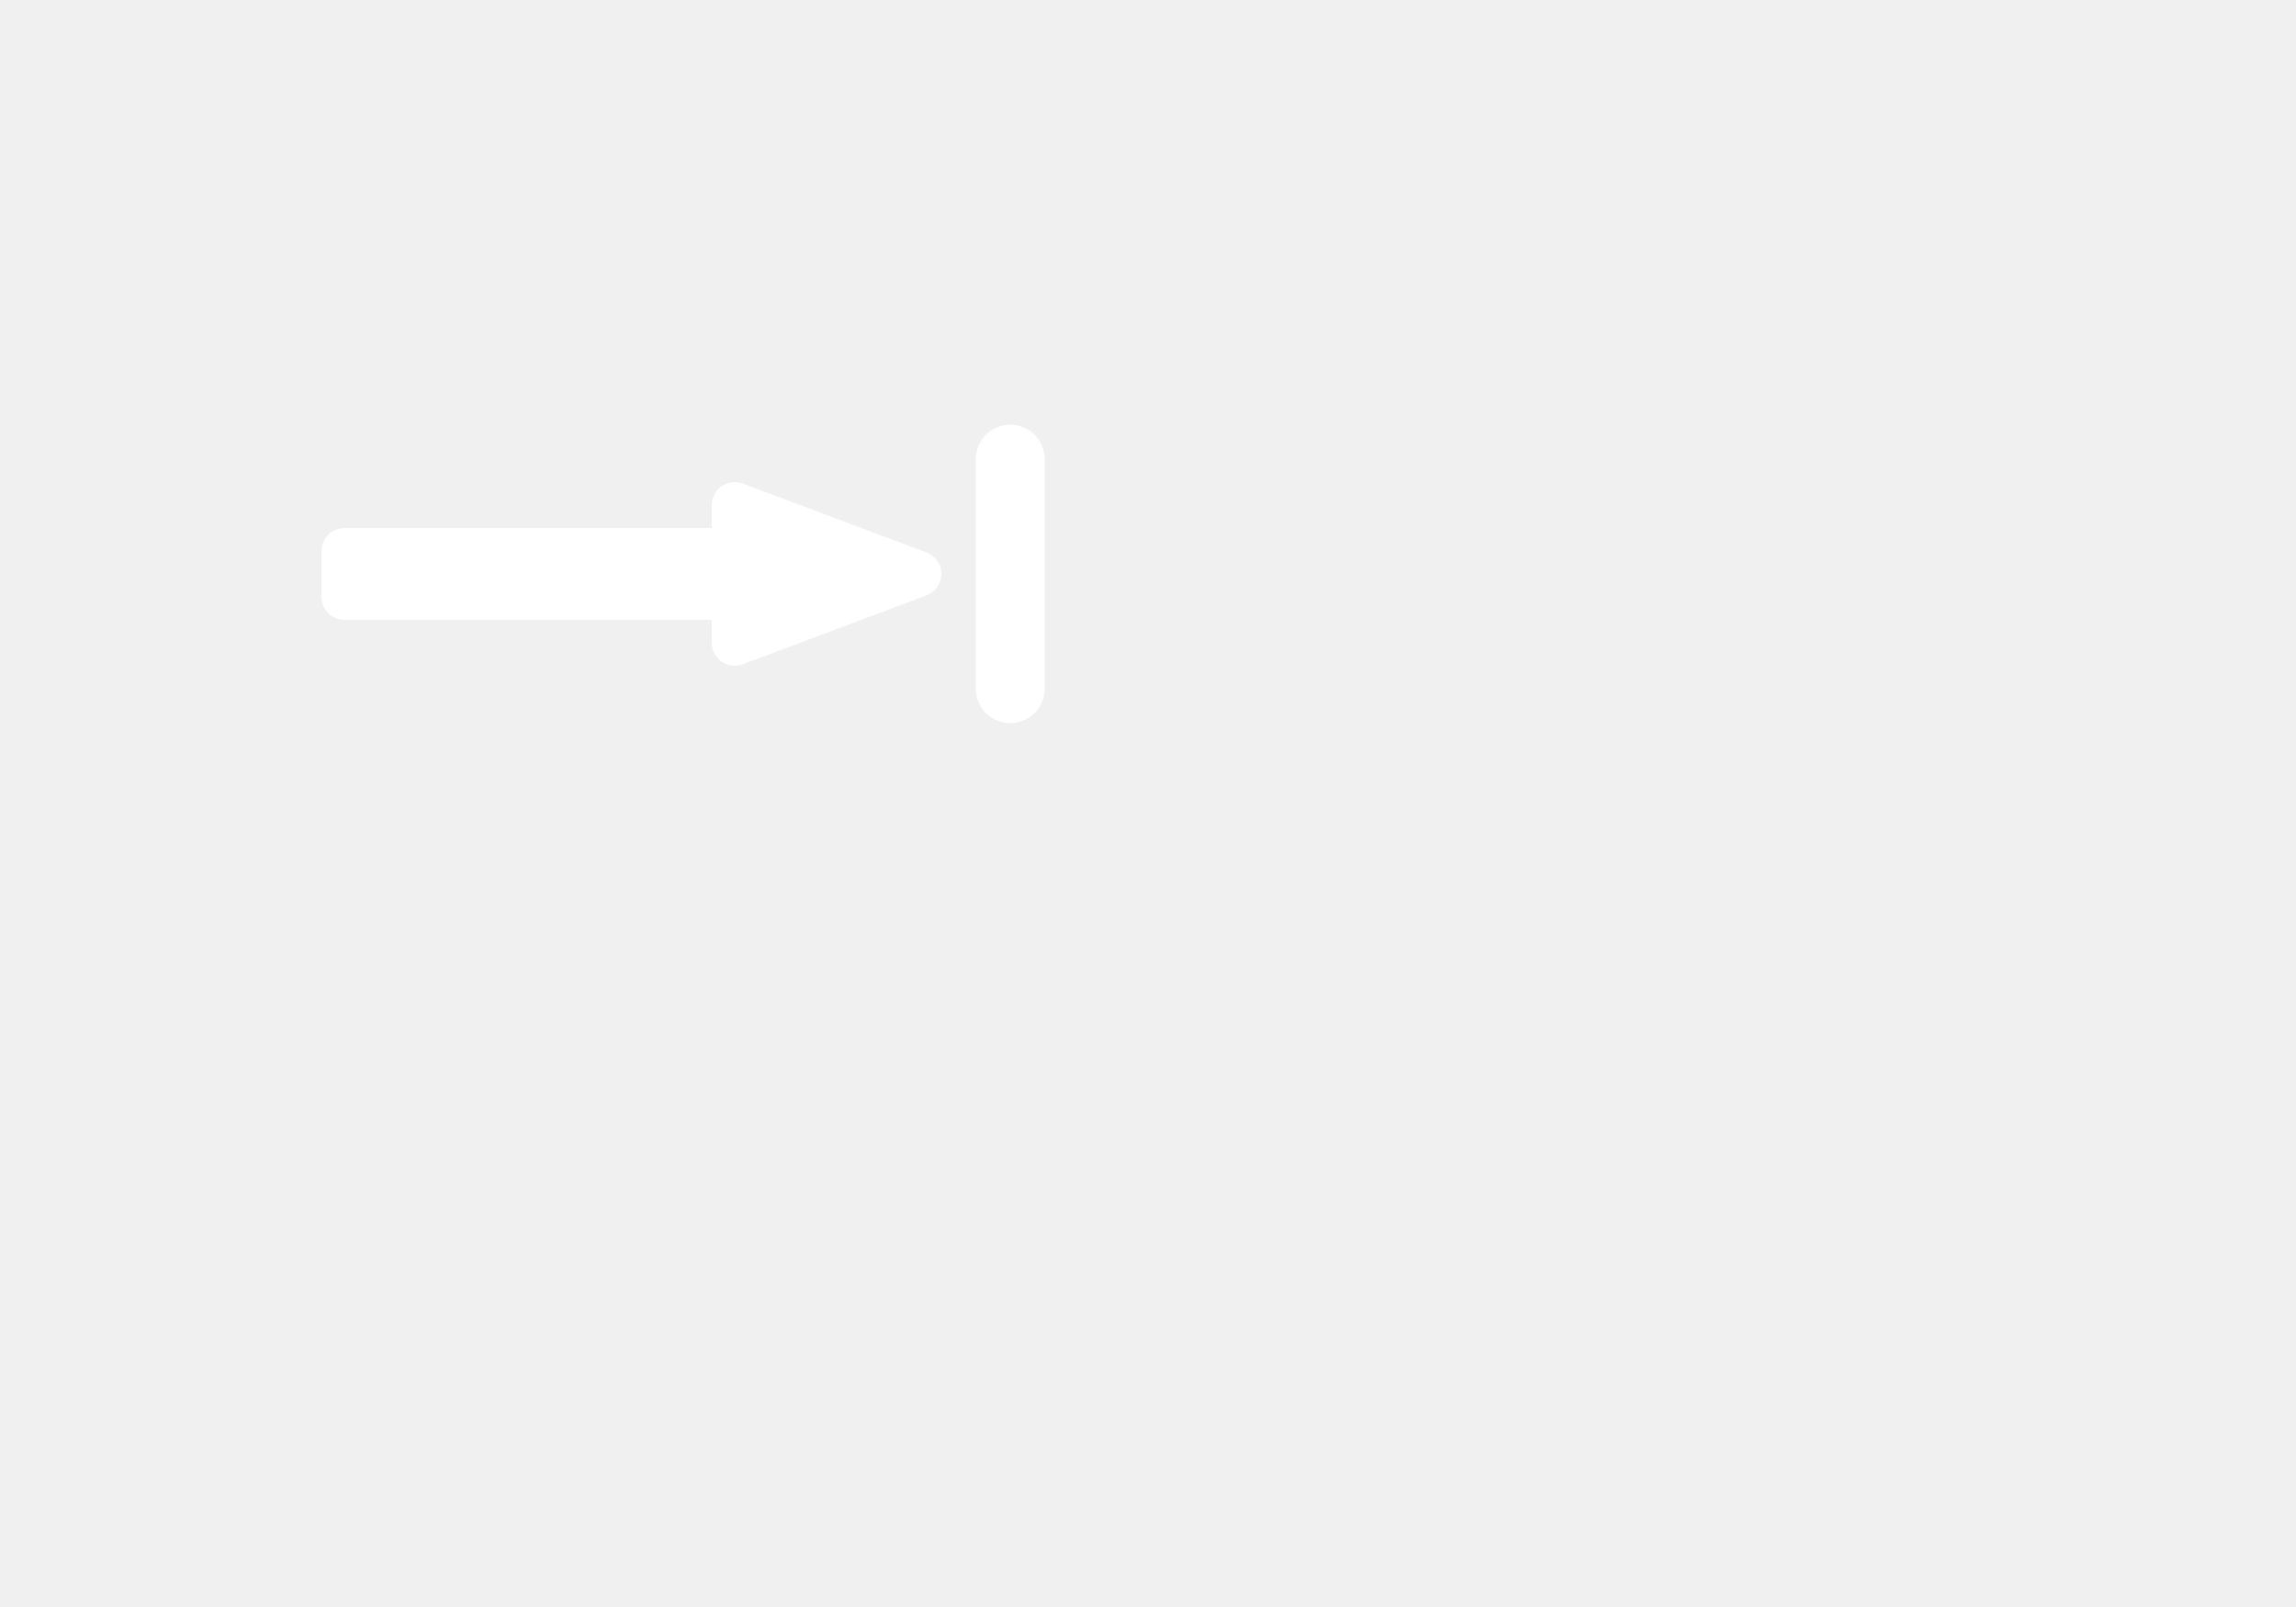
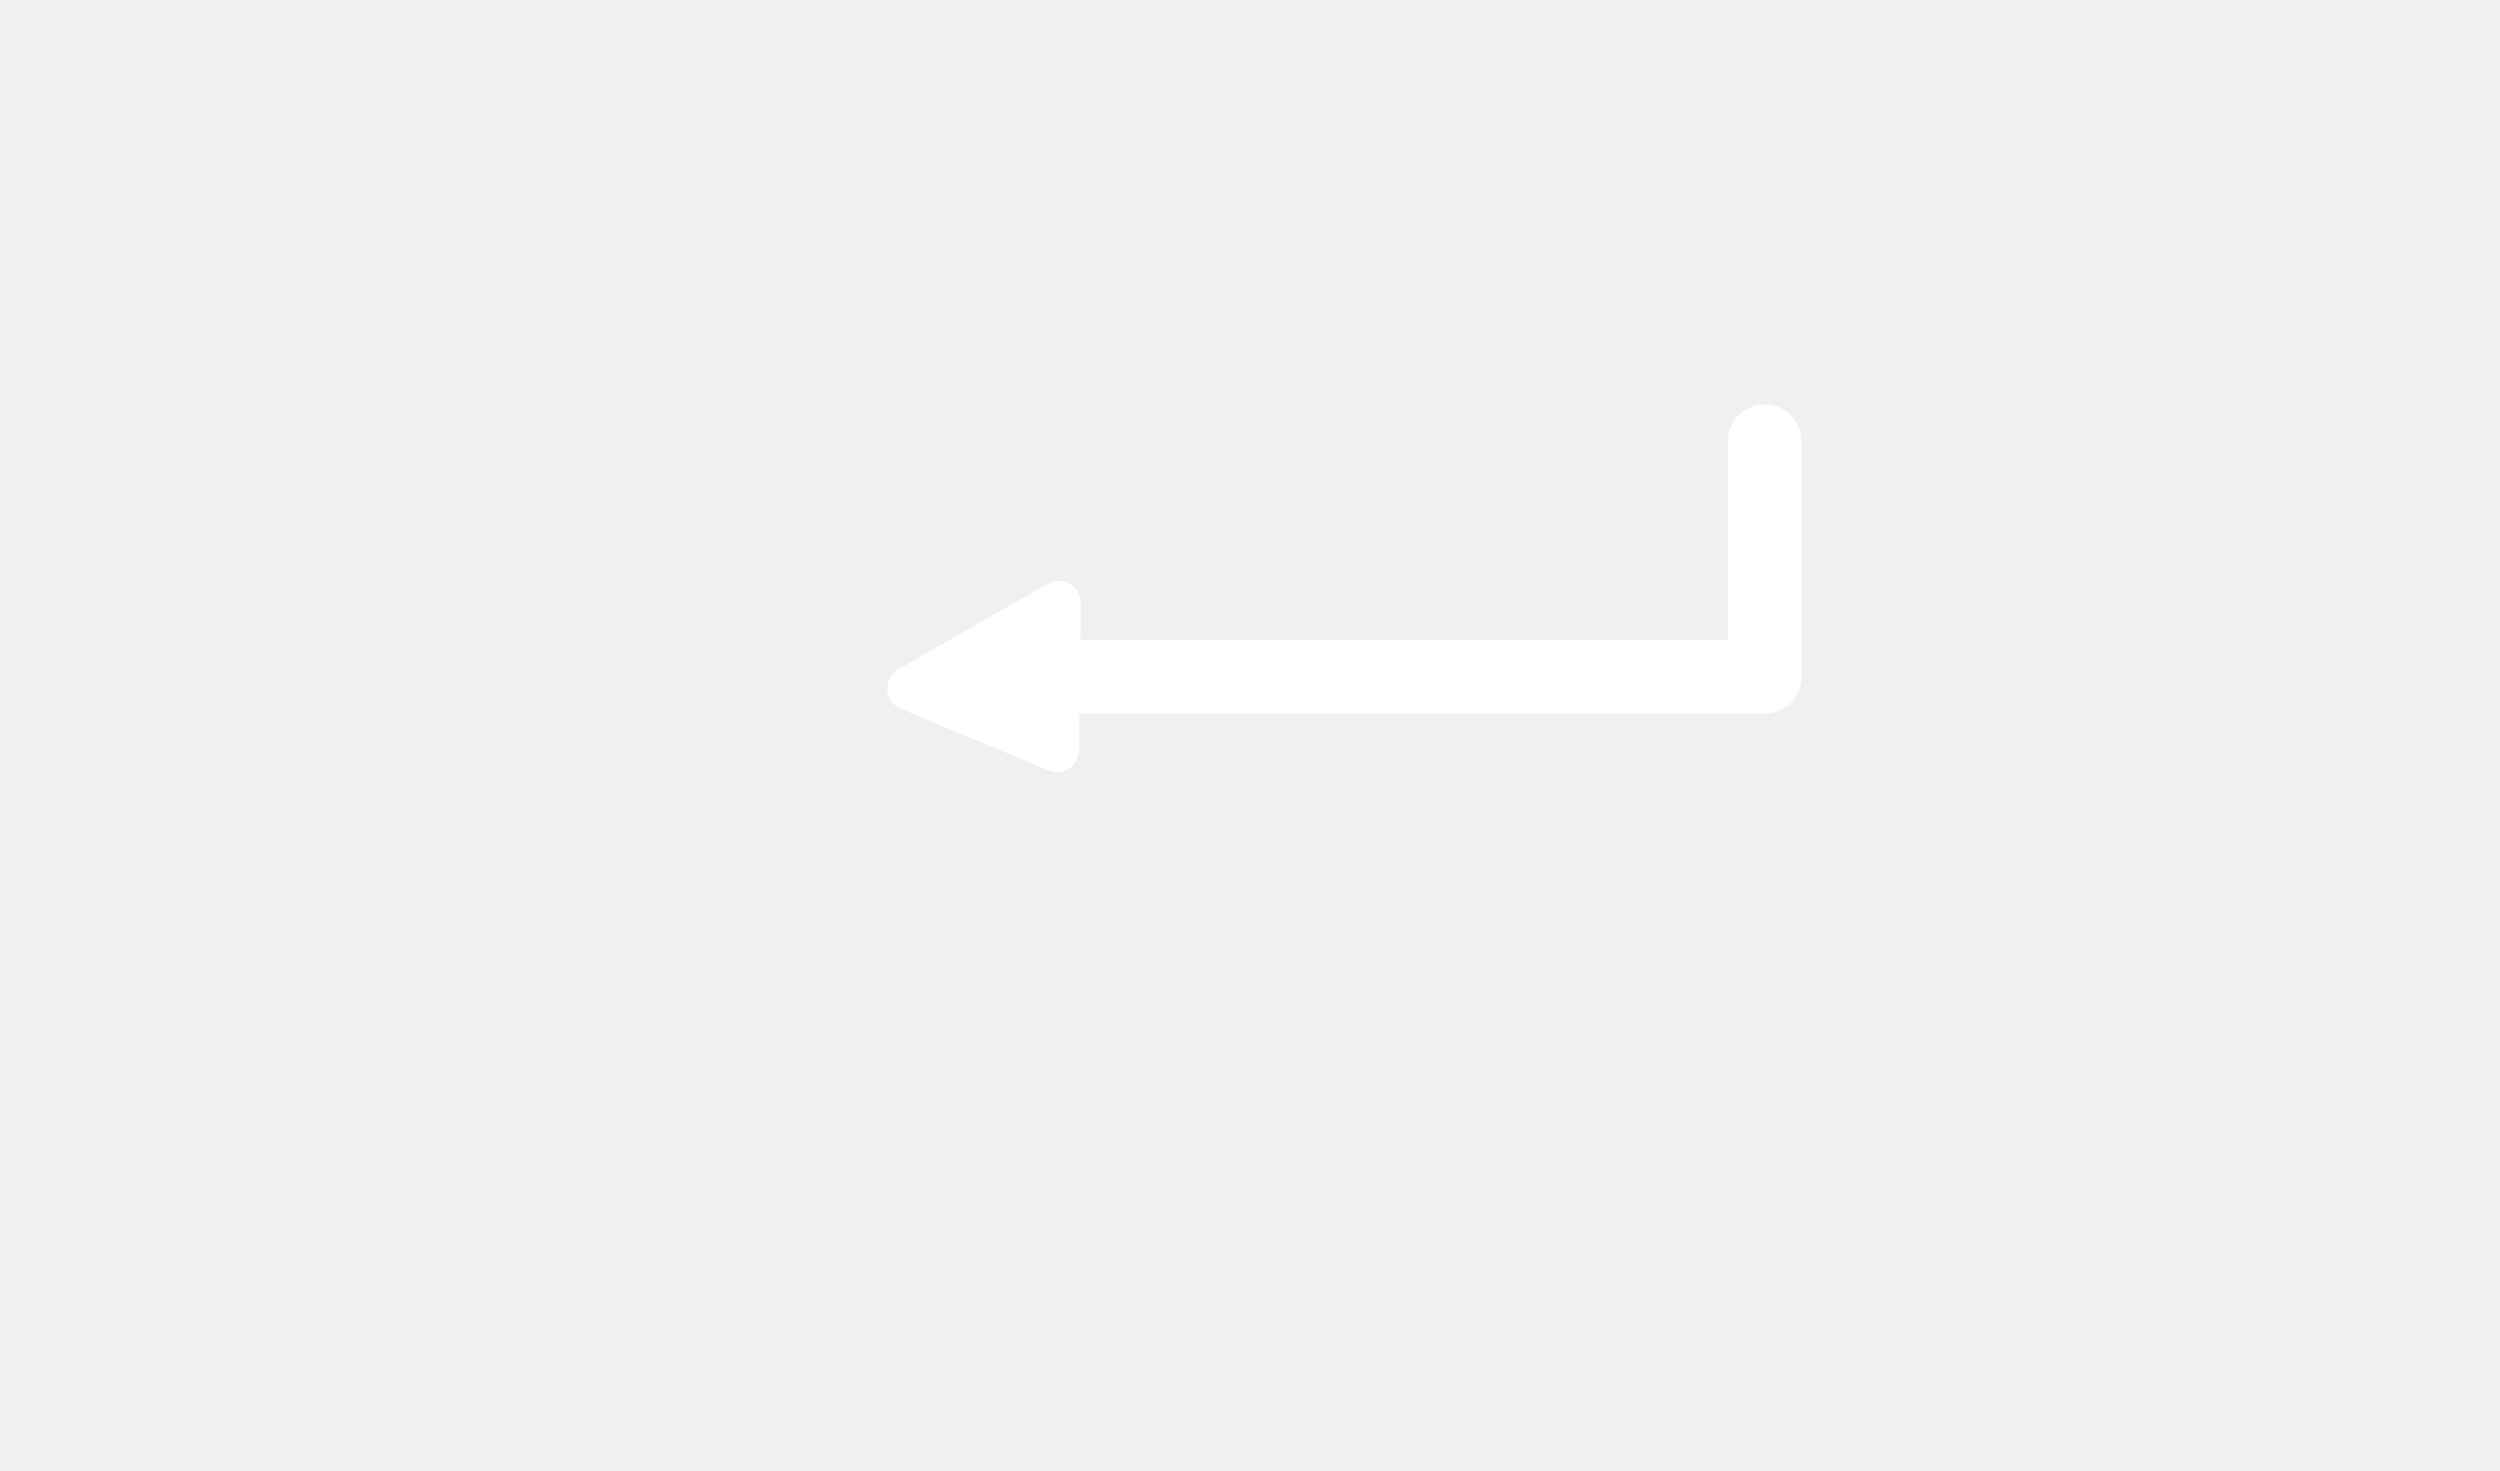
- <svg xmlns="http://www.w3.org/2000/svg" width="100" height="70">
+ <svg xmlns="http://www.w3.org/2000/svg" width="170" height="100">
  <g>
-     <path fill="#ffffff" stroke="#ffffff" stroke-width="2" stroke-linejoin="round" stroke-linecap="round" d="m40,25l-8,3l0,-2l-17,0l0,-2l17,0l0,-2l8,3z" id="svg_14" />
-     <line fill="none" stroke="#ffffff" stroke-width="3" stroke-linejoin="round" stroke-linecap="round" x1="44" y1="30" x2="44" y2="20" id="svg_16" />
+     <line y="NaN" x="NaN" id="svg_14" y2="46" x2="120" y1="30" x1="120" stroke-linecap="round" stroke-linejoin="round" stroke-width="5" stroke="#ffffff" fill="none" />
+     <line y="NaN" x="NaN" id="svg_15" y2="46" x2="72" y1="46" x1="120" stroke-linecap="round" stroke-linejoin="null" stroke-width="5" stroke="#ffffff" fill="none" />
+     <path id="svg_19" d="m72,41l-0.126,10l-10.042,-4.184l10.167,-5.816z" stroke-linecap="round" stroke-linejoin="round" stroke-width="3" stroke="#ffffff" fill="#ffffff" />
  </g>
</svg>
